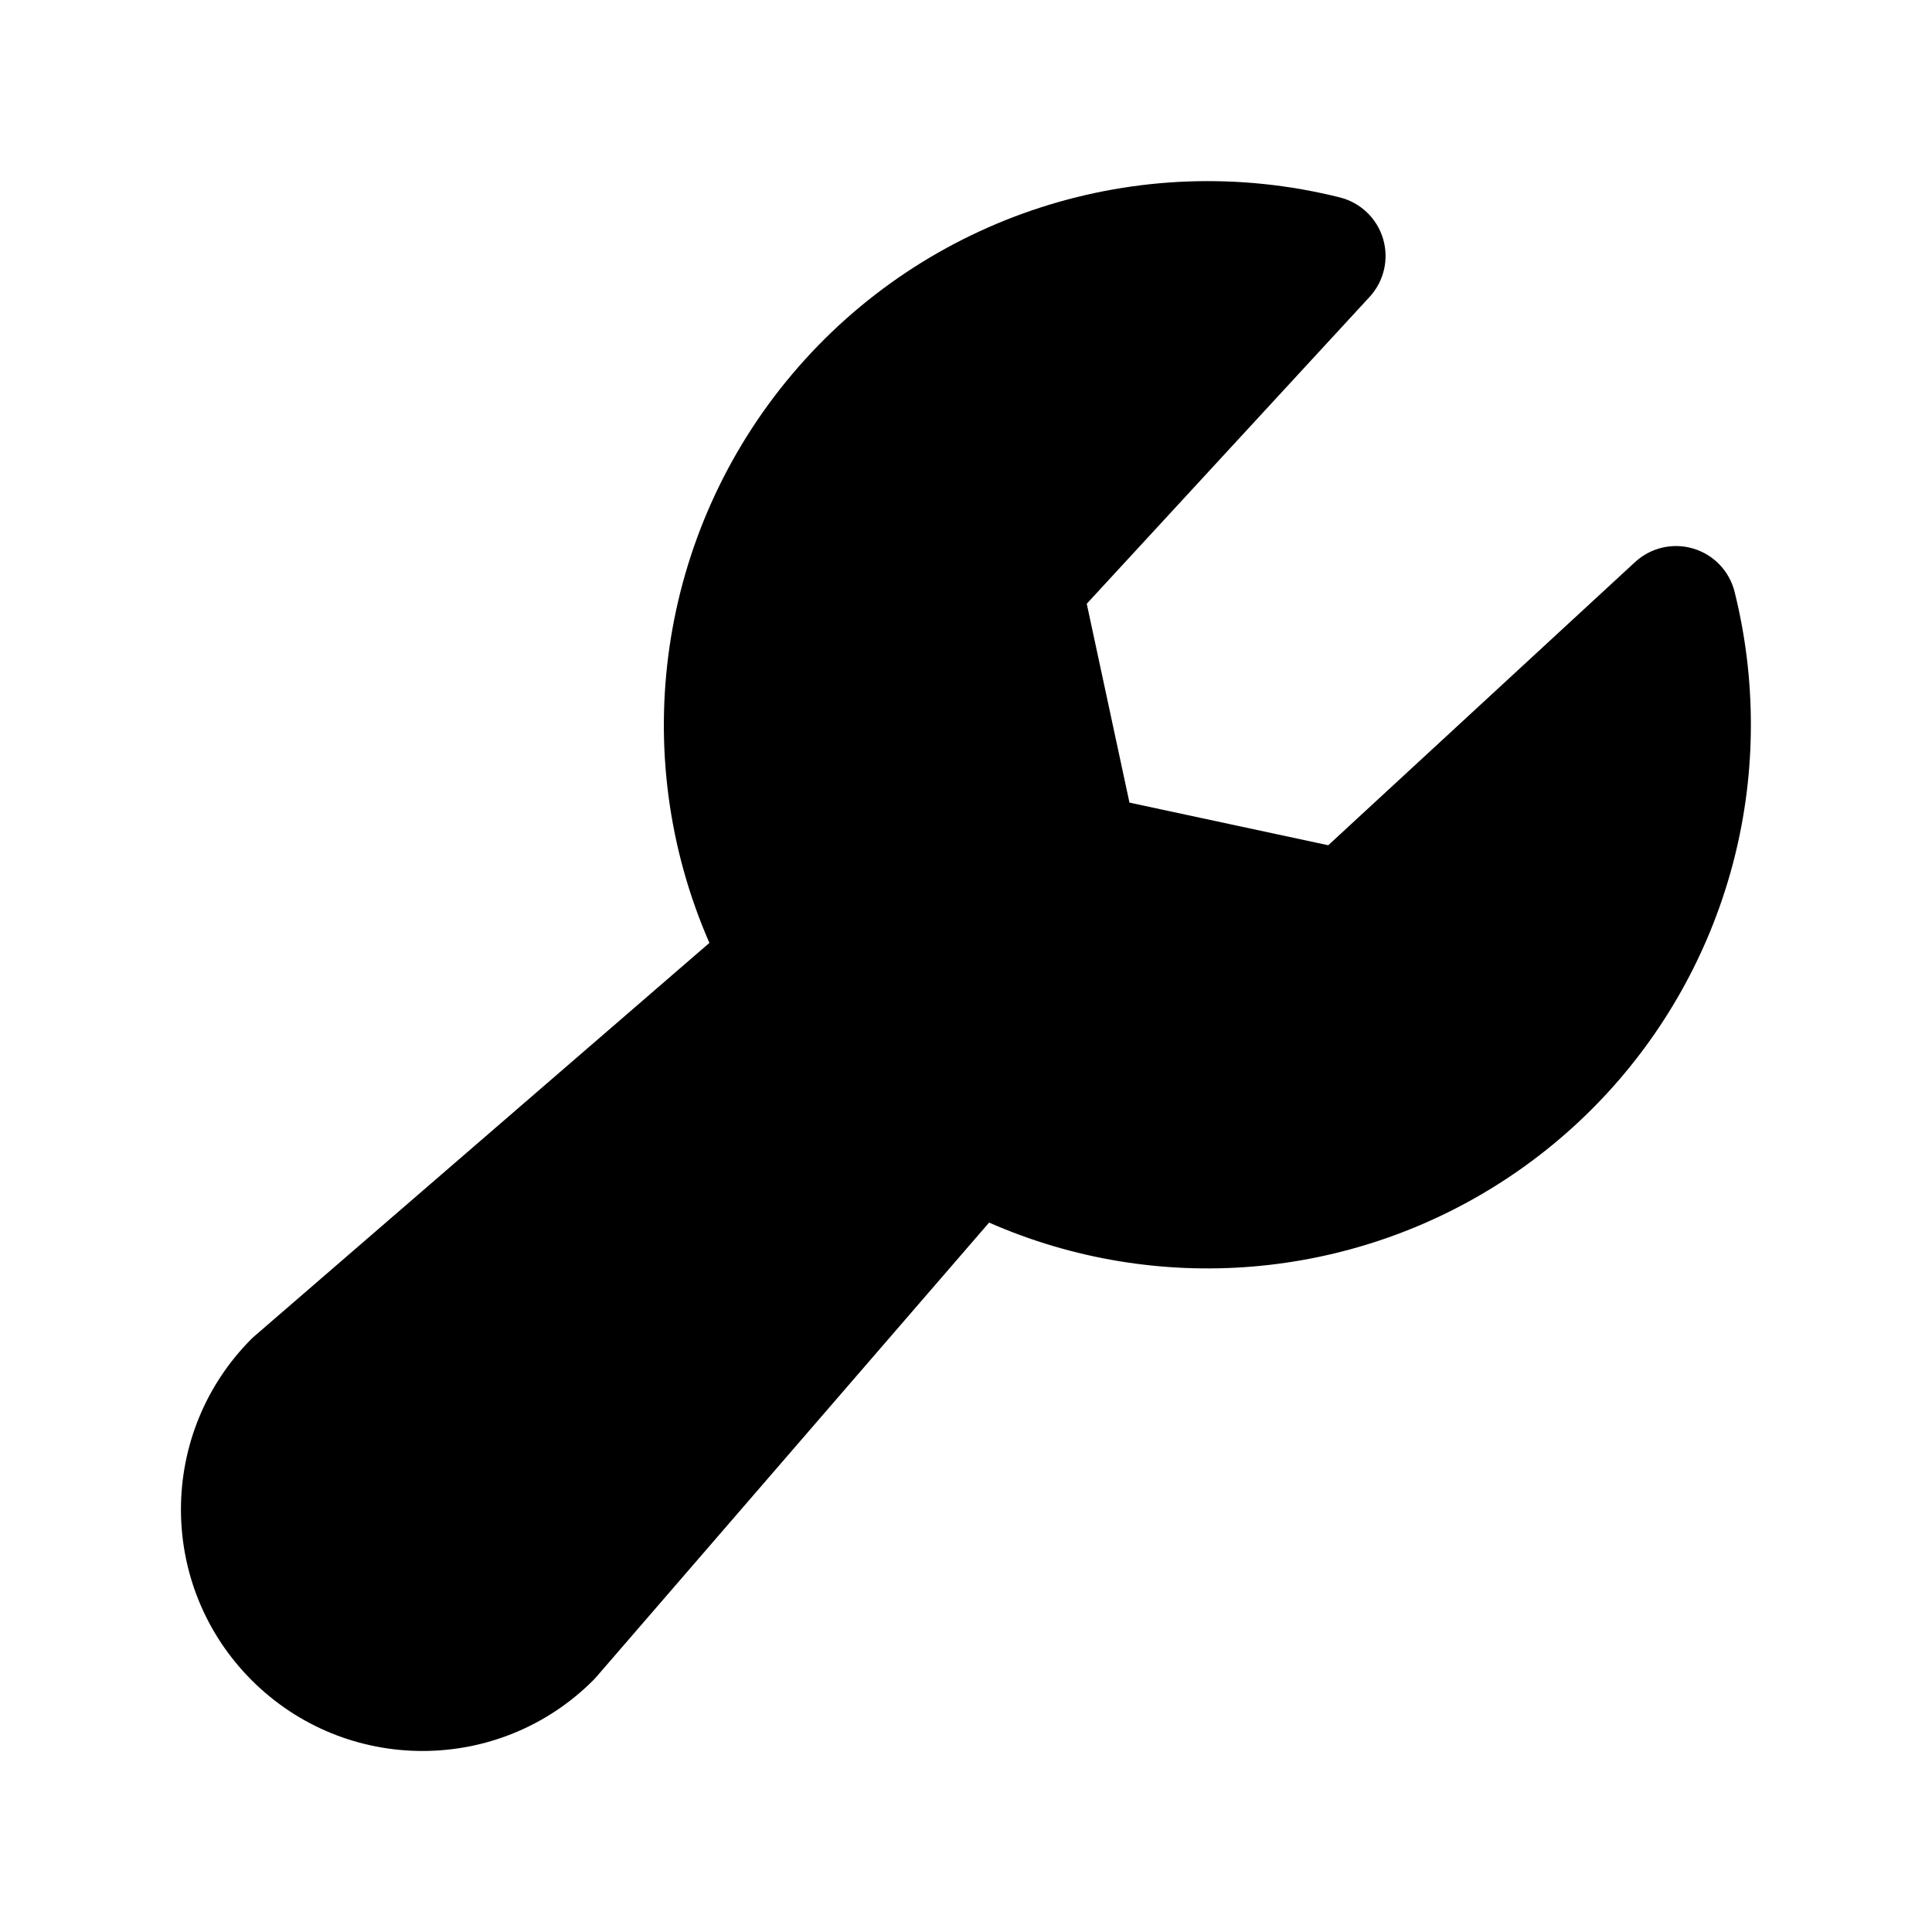
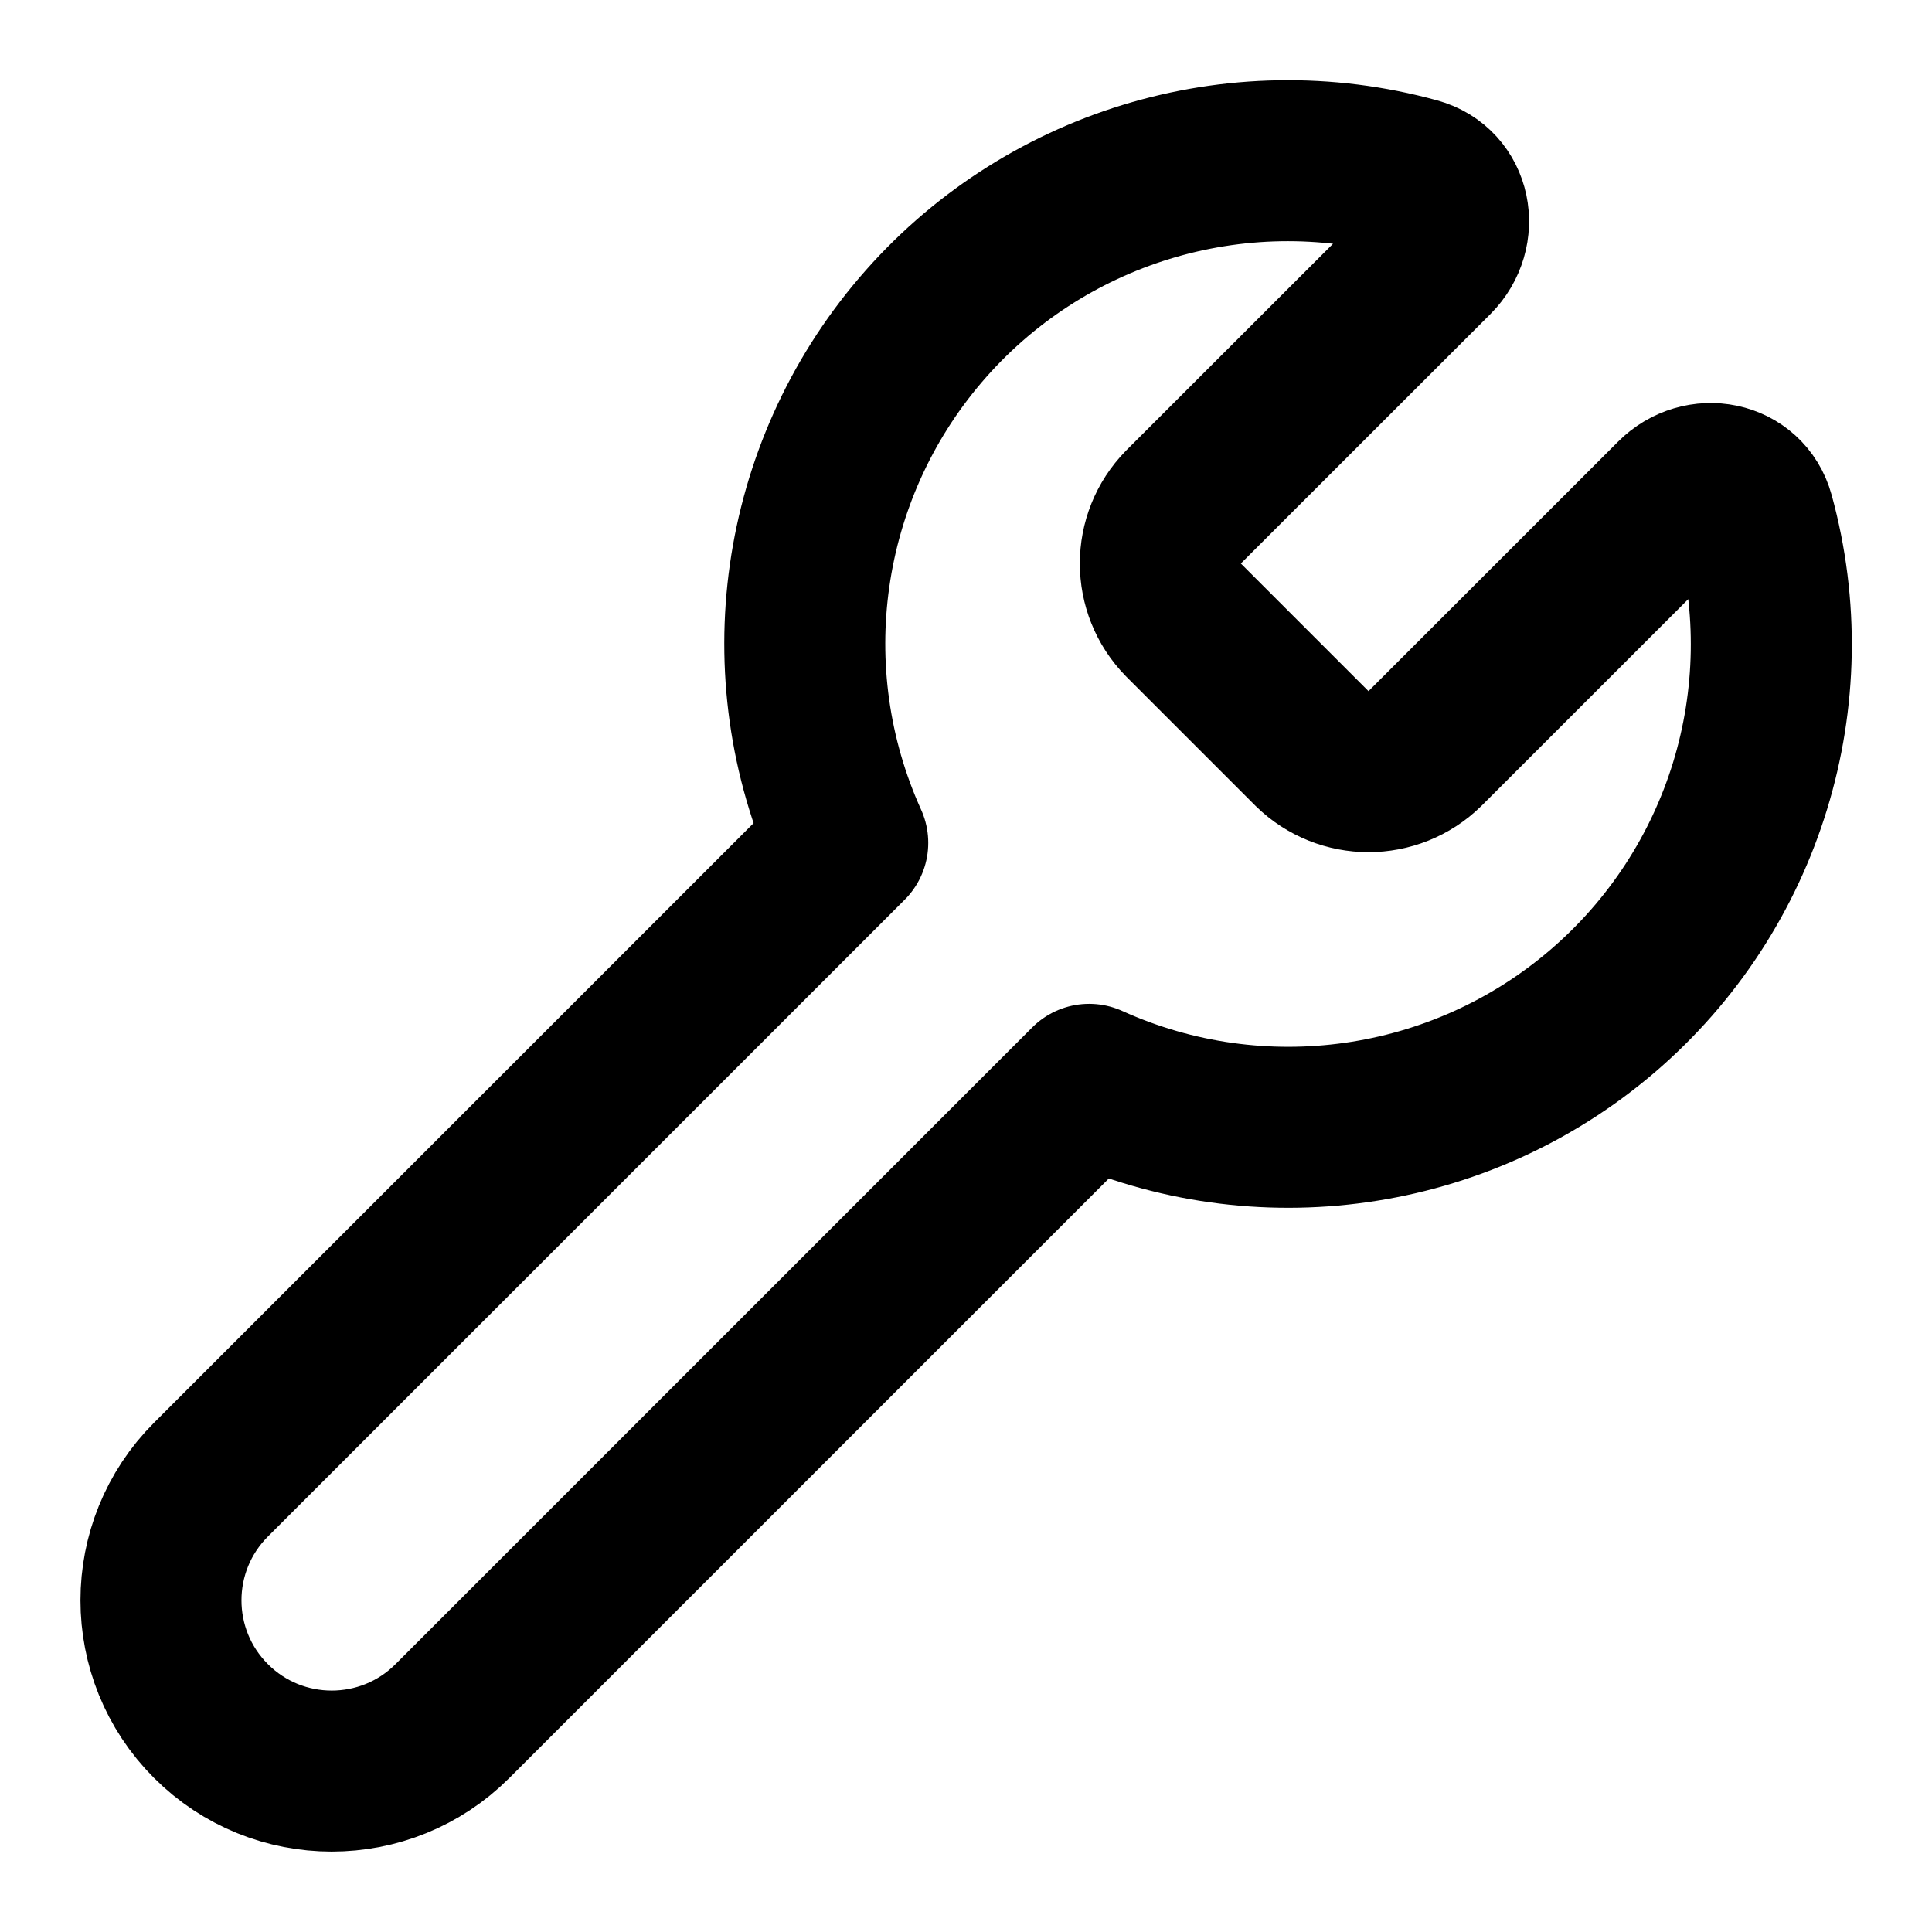
- <svg xmlns="http://www.w3.org/2000/svg" viewBox="0 0 256 256" fill="currentColor">
-   <path d="M232,96a72,72,0,0,1-100.94,66L79,222.22c-.12.14-.26.29-.39.42a32,32,0,0,1-45.26-45.26c.14-.13.28-.27.43-.39L94,124.94a72.07,72.07,0,0,1,83.54-98.78,8,8,0,0,1,3.93,13.19L144,80l5.66,26.35L176,112l40.65-37.52a8,8,0,0,1,13.19,3.93A72.6,72.6,0,0,1,232,96Z" />
+ <svg xmlns="http://www.w3.org/2000/svg" class="lucide lucide-wrench" width="24" height="24" viewBox="0 0 24 24" fill="none" stroke="currentColor" stroke-width="2" stroke-linecap="round" stroke-linejoin="round">
+   <path d="M14.7 6.3a1 1 0 0 0 0 1.4l1.6 1.6a1 1 0 0 0 1.4 0l3.106-3.105c.32-.322.863-.22.983.218a6 6 0 0 1-8.259 7.057l-7.91 7.91a1 1 0 0 1-2.999-3l7.91-7.91a6 6 0 0 1 7.057-8.259c.438.12.54.662.219.984z" />
</svg>
